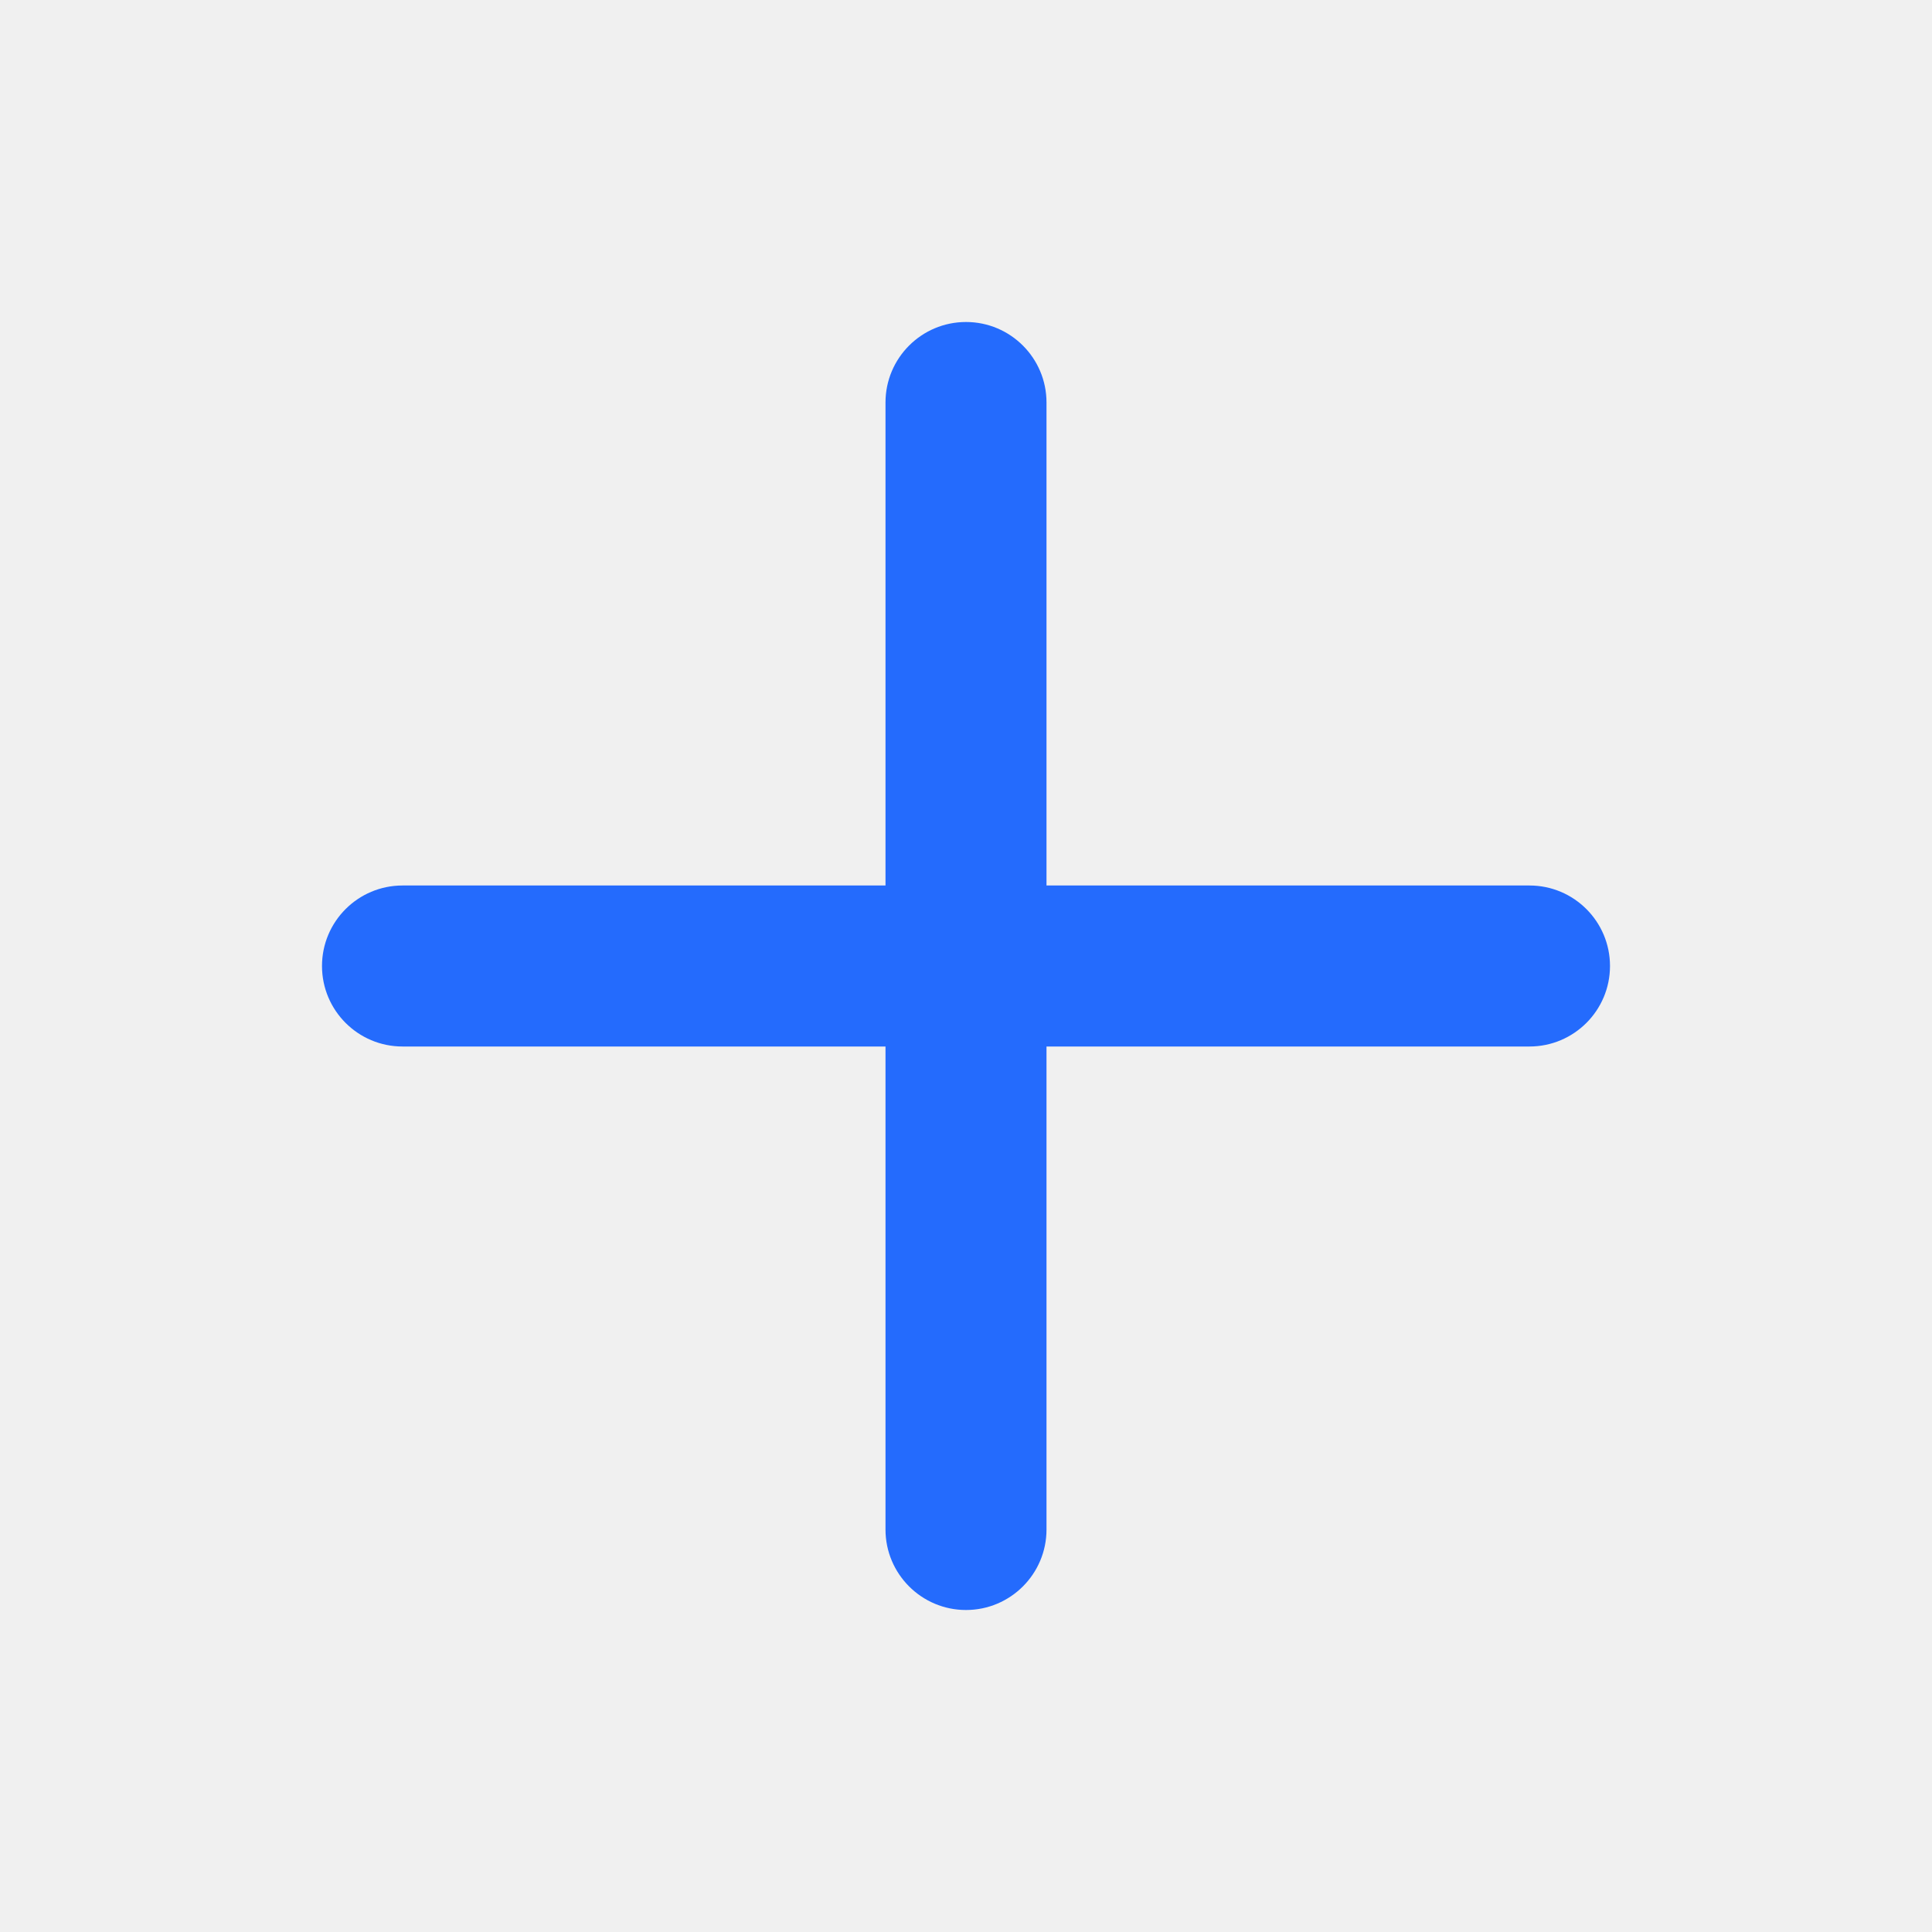
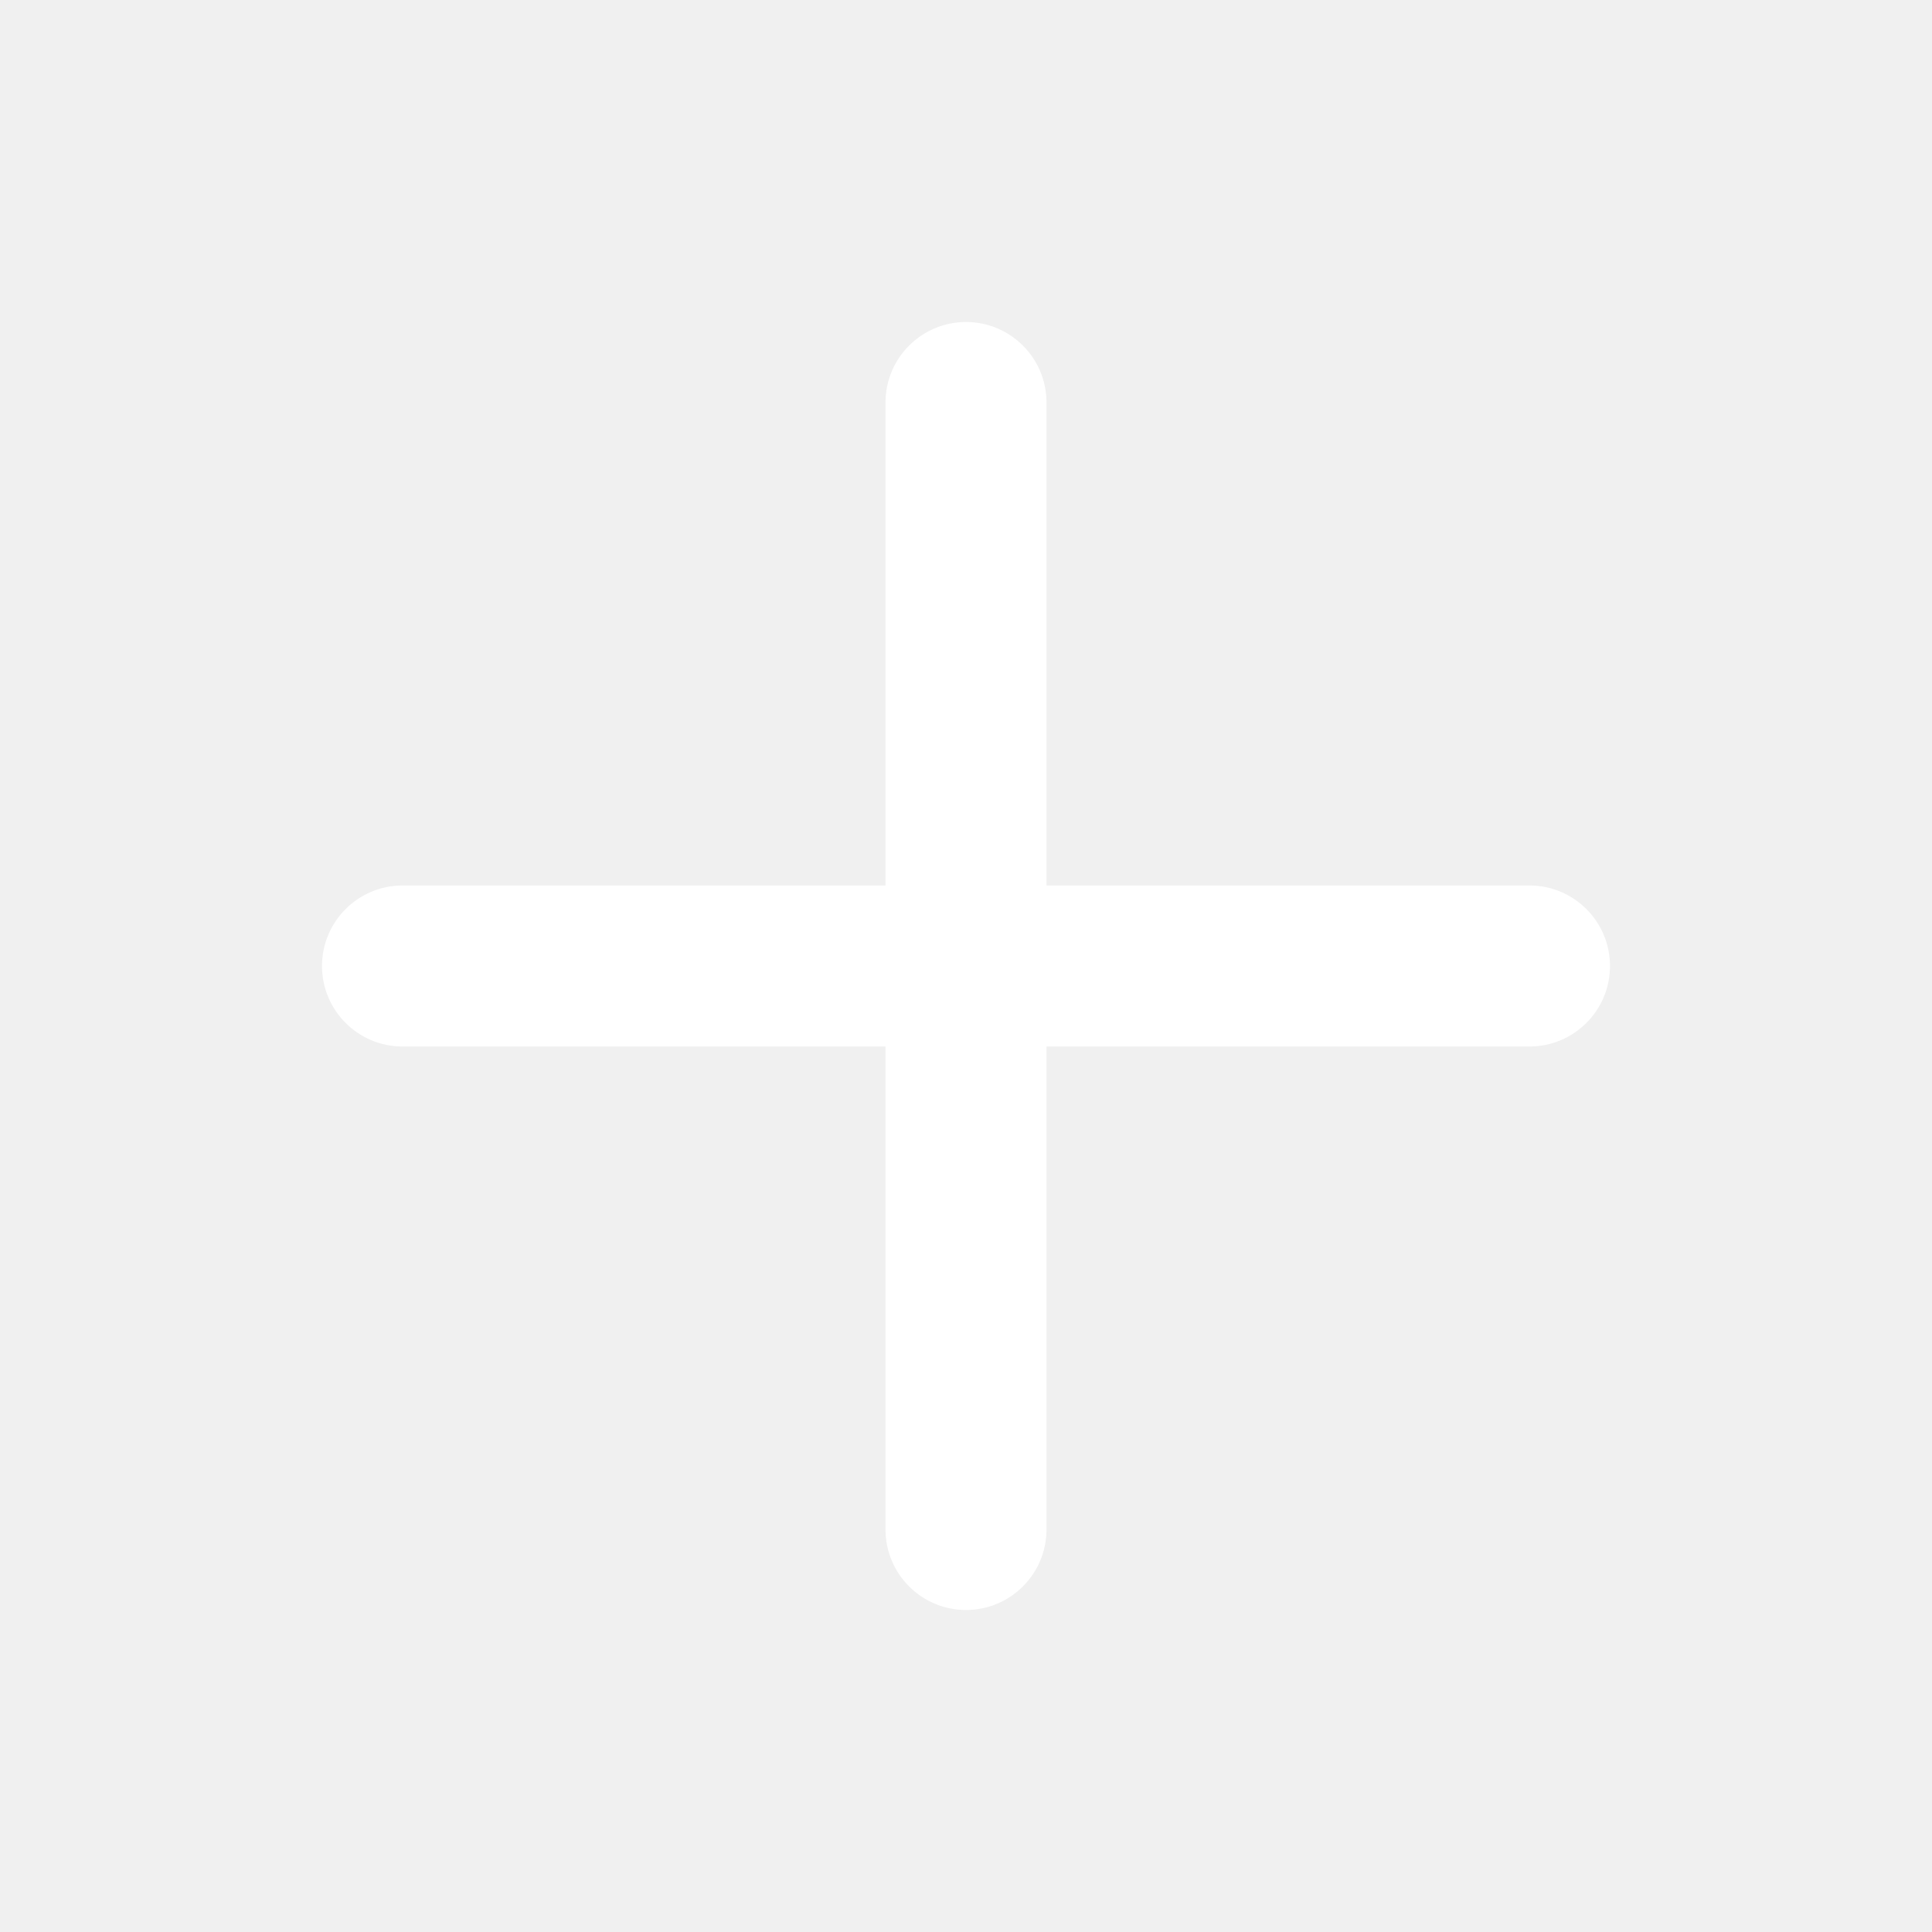
<svg xmlns="http://www.w3.org/2000/svg" width="24" height="24" viewBox="0 0 24 24" fill="none">
-   <path fill-rule="evenodd" clip-rule="evenodd" d="M13 5C13 4.448 12.552 4 12 4C11.448 4 11 4.448 11 5V11H5C4.448 11 4 11.448 4 12C4 12.552 4.448 13 5 13H11V19C11 19.552 11.448 20 12 20C12.552 20 13 19.552 13 19V13H19C19.552 13 20 12.552 20 12C20 11.448 19.552 11 19 11H13V5Z" fill="#246BFD" />
+   <path fill-rule="evenodd" clip-rule="evenodd" d="M13 5C13 4.448 12.552 4 12 4C11.448 4 11 4.448 11 5V11H5C4.448 11 4 11.448 4 12C4 12.552 4.448 13 5 13H11V19C11 19.552 11.448 20 12 20C12.552 20 13 19.552 13 19V13H19C19.552 13 20 12.552 20 12C20 11.448 19.552 11 19 11H13V5Z" fill="#fff" />
</svg>
